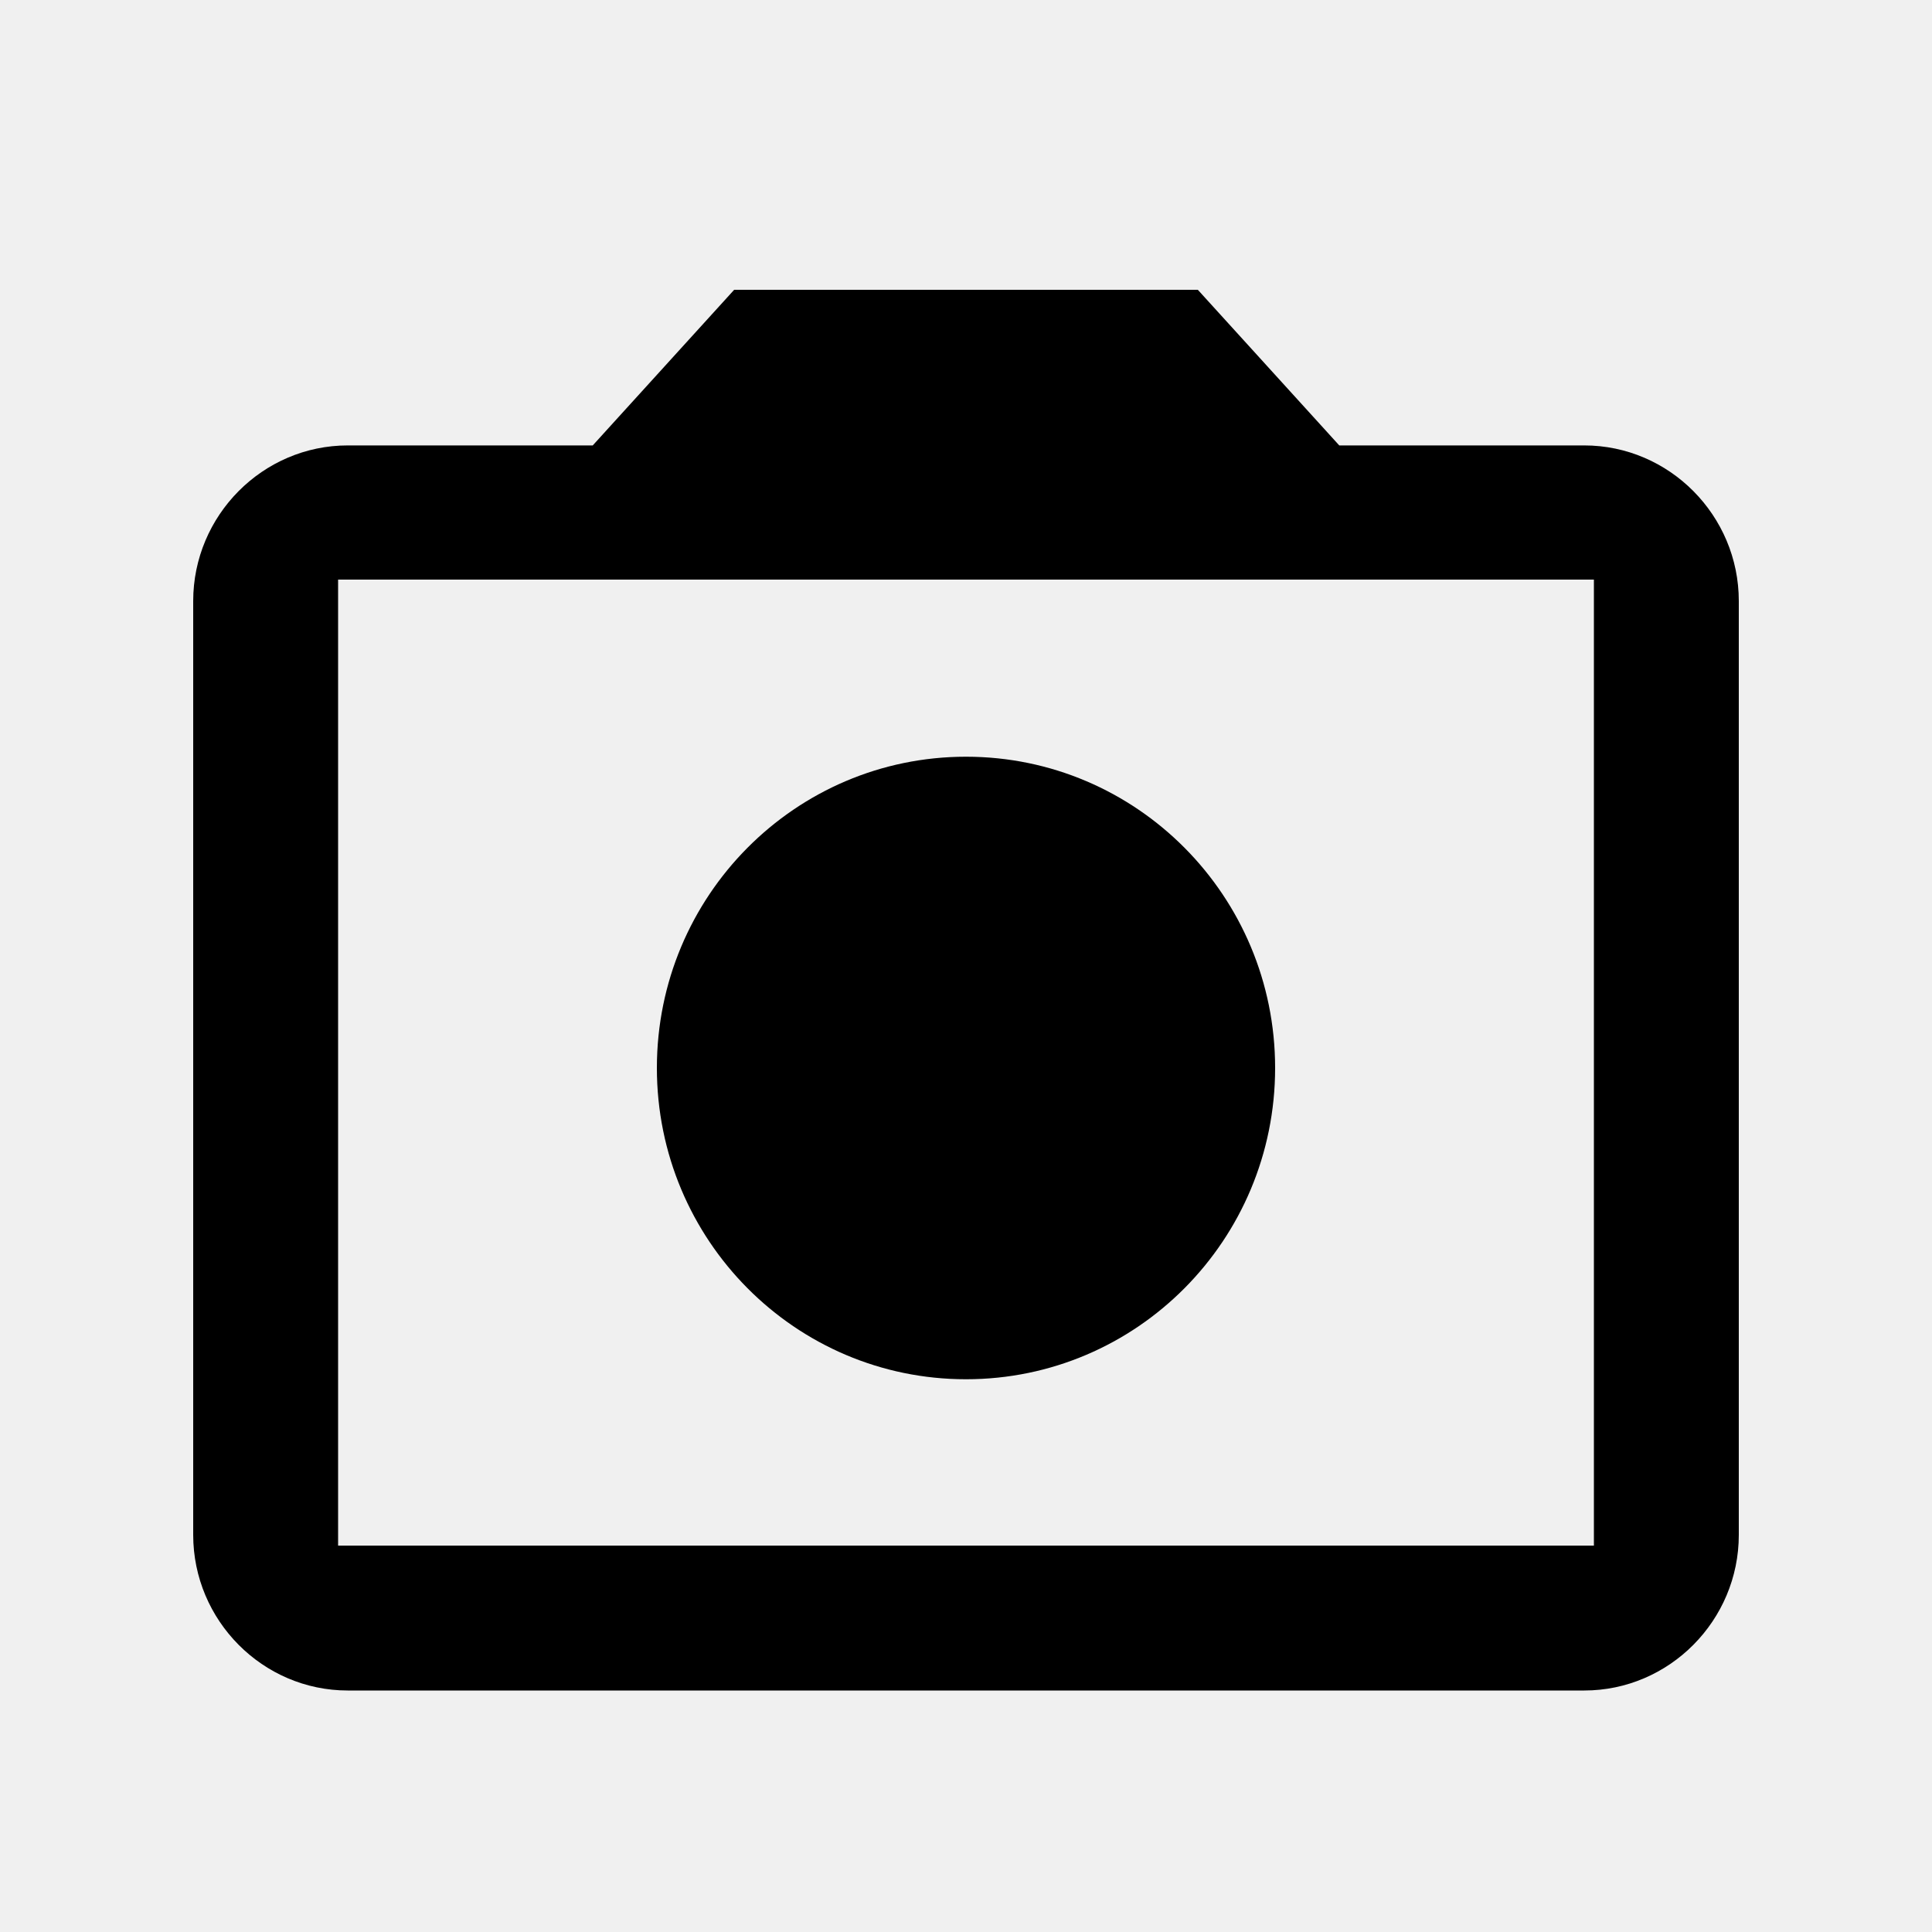
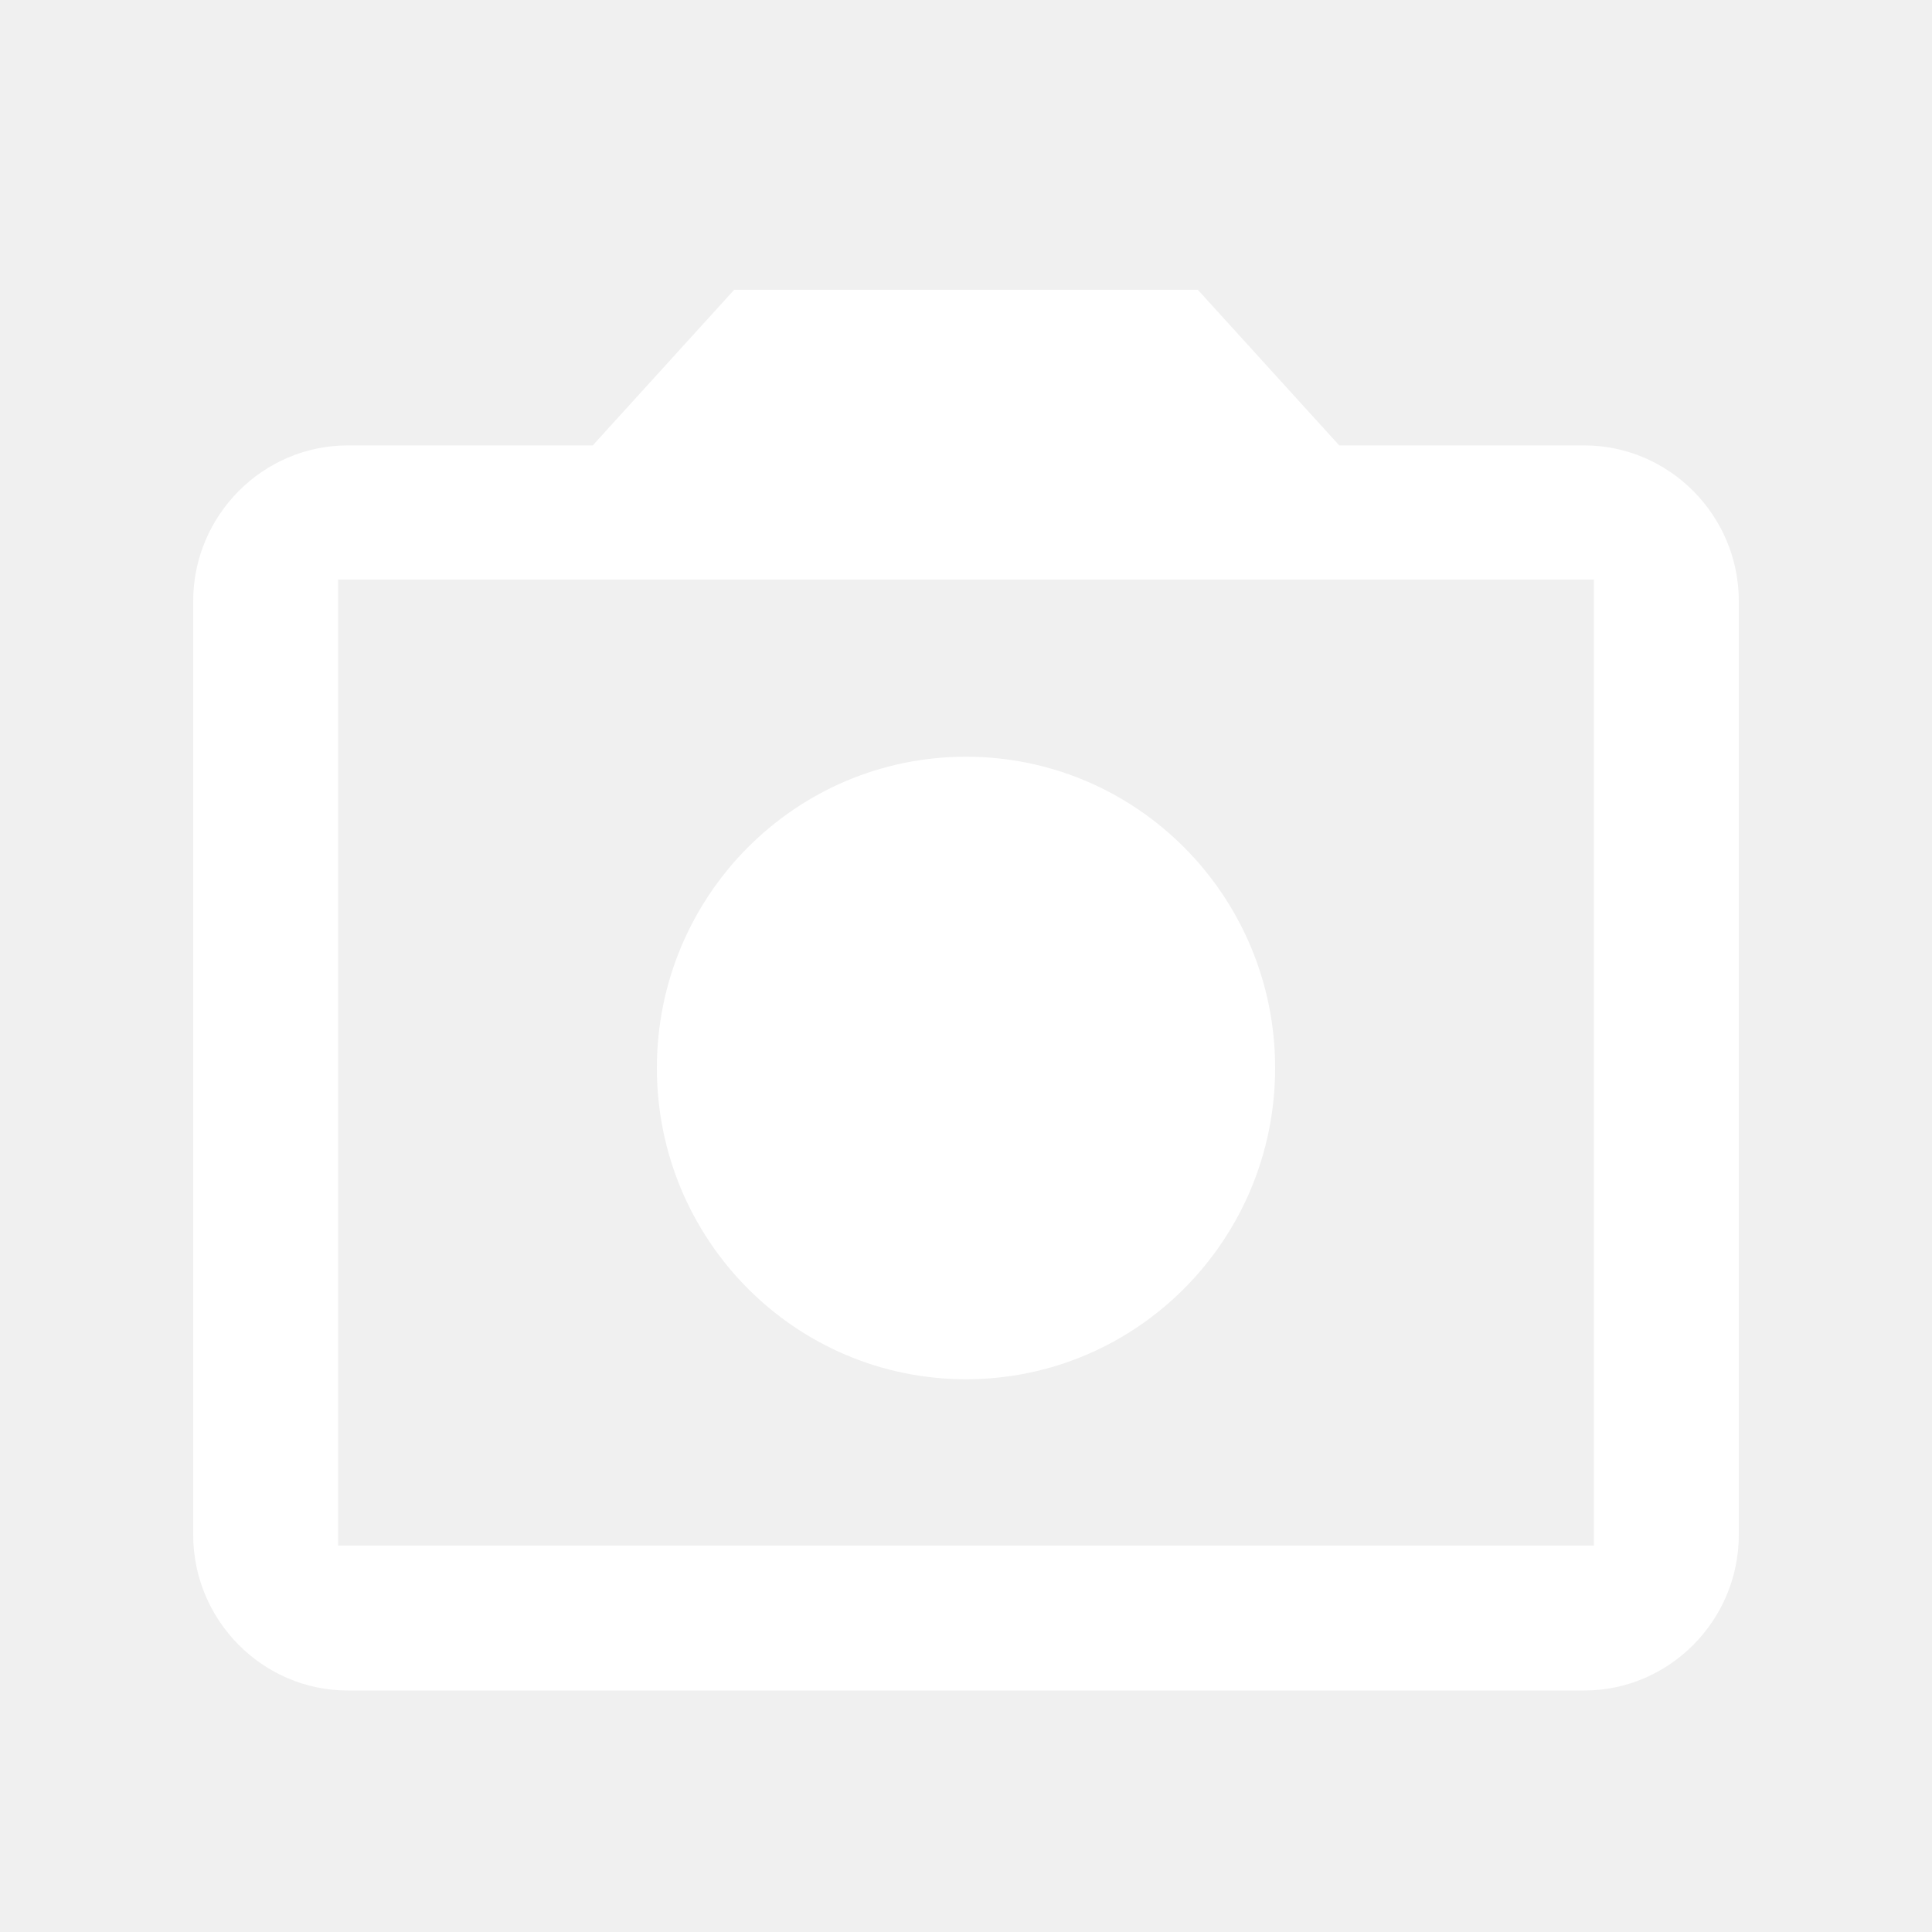
- <svg xmlns="http://www.w3.org/2000/svg" width="40" height="40" viewBox="0 0 40 40">
-   <path fill-rule="evenodd" clip-rule="evenodd" d="M32.8,9.222 L27.728,9.222 L24.8,6 L15.2,6 L12.272,9.222 L7.2,9.222 C5.44,9.222 4,10.672 4,12.444 L4,31.778 C4,33.55 5.44,35 7.2,35 L32.8,35 C34.56,35 36,33.55 36,31.778 L36,12.444 C36,10.672 34.56,9.222 32.8,9.222 Z M33,32 L7,32 L7,12 L33,12 L33,32 Z M20,15.667 C16.464,15.667 13.6,18.551 13.6,22.111 C13.6,25.672 16.464,28.556 20,28.556 C23.536,28.556 26.4,25.672 26.4,22.111 C26.4,18.551 23.536,15.667 20,15.667 Z" />
+ <svg xmlns="http://www.w3.org/2000/svg" xmlns:xlink="http://www.w3.org/1999/xlink" width="40" height="40" viewBox="0 0 40 40">
+   <defs>
+     <path id="mode_video_1x-a" d="M32.8,9.222 L27.728,9.222 L24.8,6 L15.2,6 L12.272,9.222 L7.2,9.222 C5.44,9.222 4,10.672 4,12.444 L4,31.778 C4,33.55 5.44,35 7.2,35 L32.8,35 C34.56,35 36,33.55 36,31.778 L36,12.444 C36,10.672 34.56,9.222 32.8,9.222 Z M33,32 L7,32 L7,12 L33,12 L33,32 Z M20,15.667 C16.464,15.667 13.6,18.551 13.6,22.111 C13.6,25.672 16.464,28.556 20,28.556 C23.536,28.556 26.4,25.672 26.4,22.111 C26.4,18.551 23.536,15.667 20,15.667 Z" />
+   </defs>
+   <g fill="none" fill-rule="evenodd">
+     <polygon points="0 0 40 0 40 40 0 40" />
+     <use fill="#FFF" fill-rule="nonzero" xlink:href="#mode_video_1x-a" />
+   </g>
</svg>
